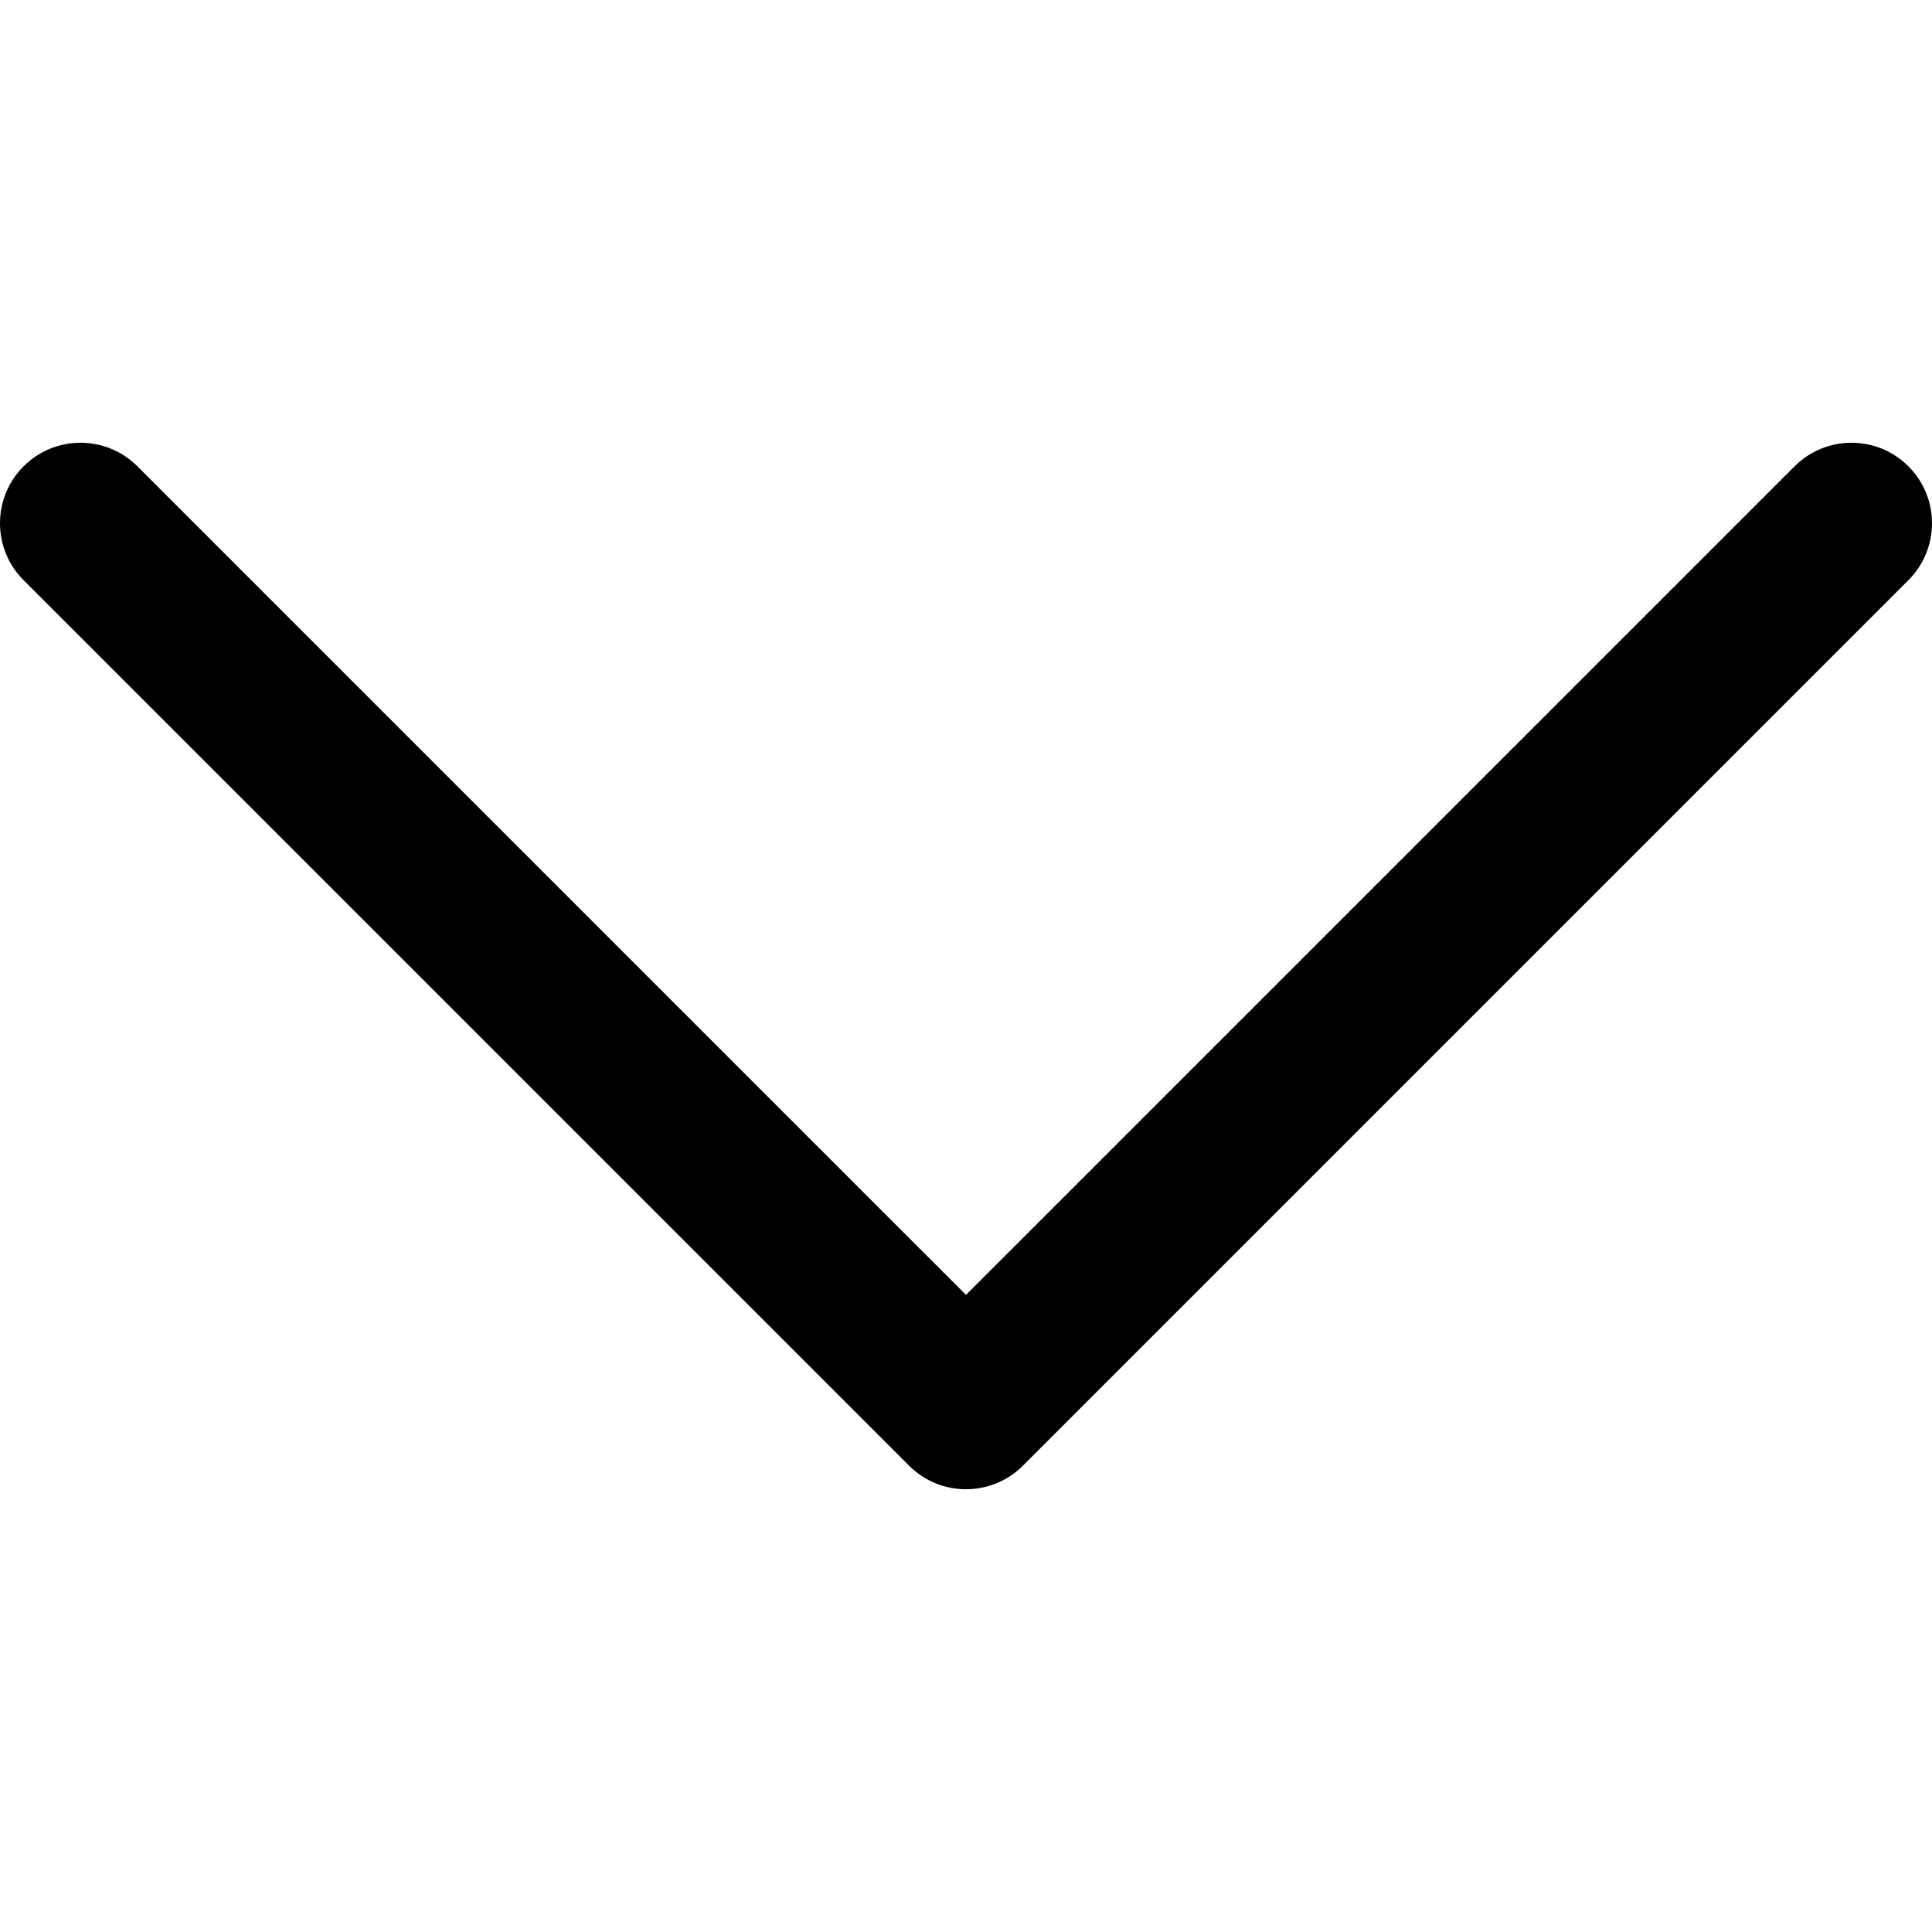
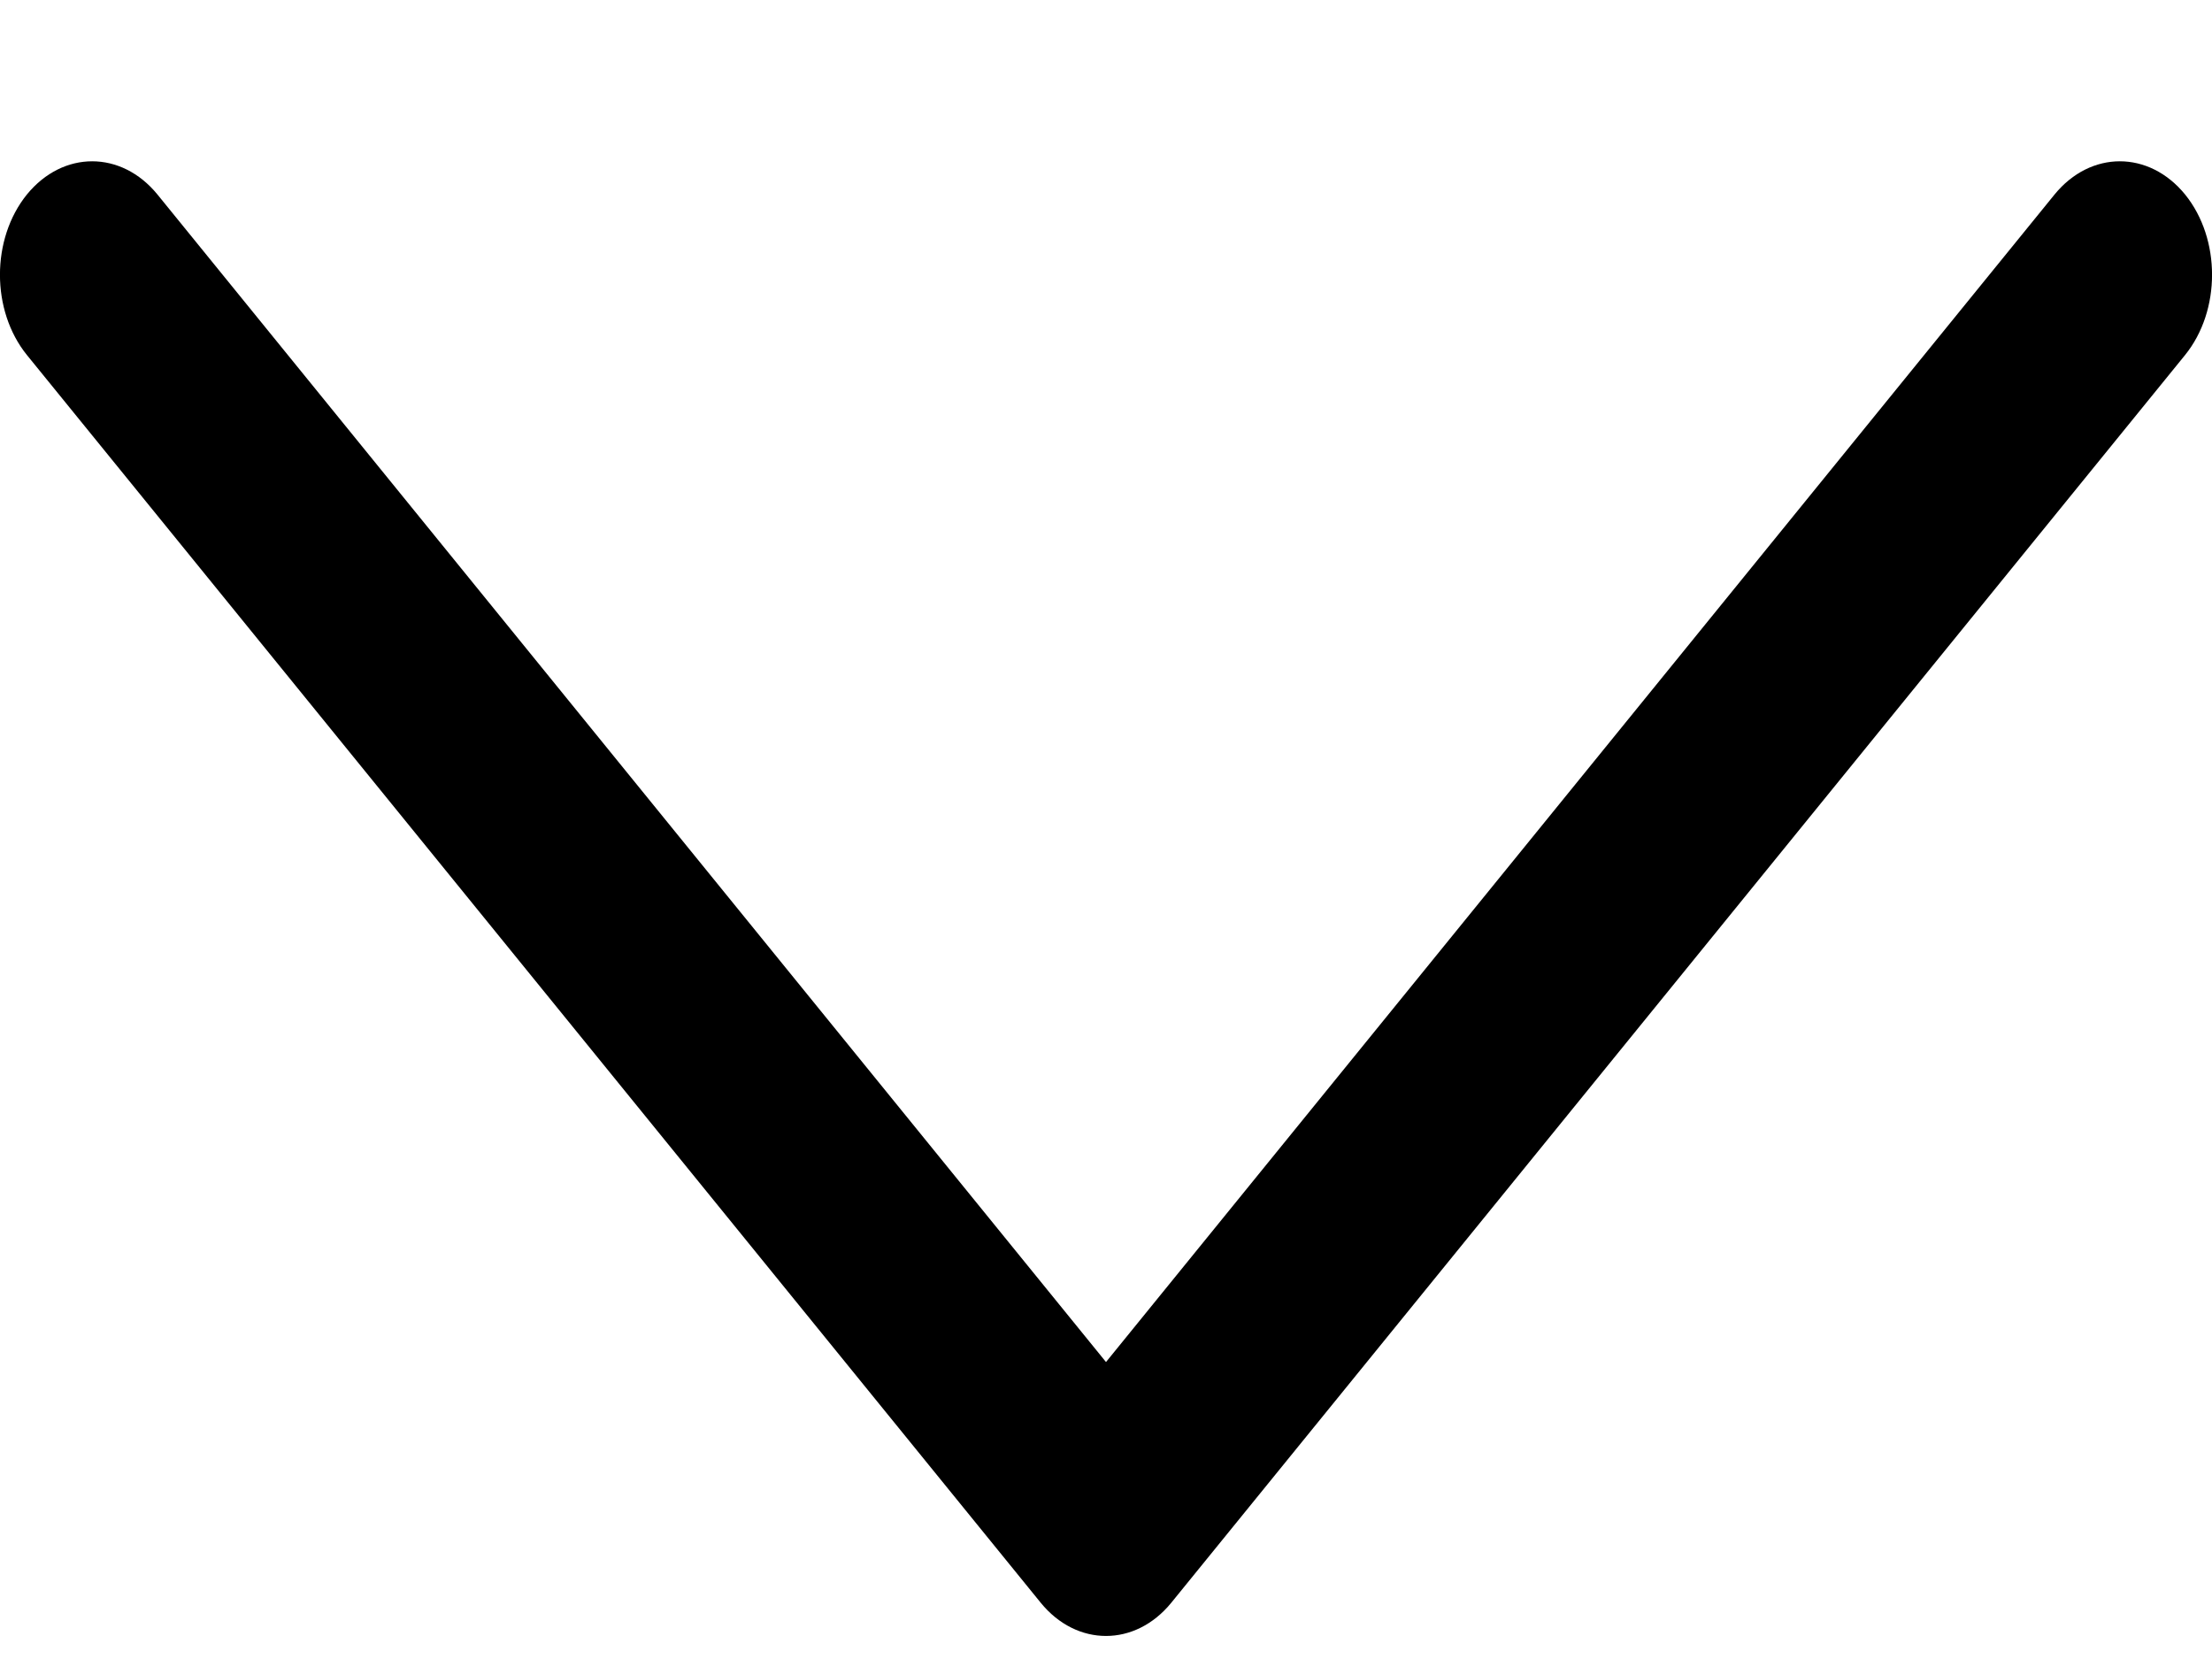
- <svg xmlns="http://www.w3.org/2000/svg" version="1.1" id="Layer_1" x="0px" y="0px" viewBox="0 0 512 512" style="enable-background:new 0 0 512 512;" xml:space="preserve" fill="black">
-   <g>
-     <g>
-       <path d="M505.752,123.582c-8.331-8.331-21.839-8.331-30.17,0L256,343.163L36.418,123.582c-8.331-8.331-21.839-8.331-30.17,0    s-8.331,21.839,0,30.17l234.667,234.667c8.331,8.331,21.839,8.331,30.17,0l234.667-234.667    C514.083,145.42,514.083,131.913,505.752,123.582z" />
-     </g>
-   </g>
-   <g>
- </g>
-   <g>
- </g>
-   <g>
- </g>
-   <g>
- </g>
-   <g>
- </g>
-   <g>
- </g>
-   <g>
- </g>
-   <g>
- </g>
-   <g>
- </g>
-   <g>
- </g>
-   <g>
- </g>
-   <g>
- </g>
-   <g>
- </g>
-   <g>
- </g>
-   <g>
- </g>
+ <svg xmlns="http://www.w3.org/2000/svg" width="12" height="9" viewBox="0 0 12 9" fill="none">
+   <path d="M11.854 1.055C11.658 0.815 11.342 0.815 11.146 1.055L6 7.389L0.854 1.055C0.658 0.815 0.342 0.815 0.146 1.055C-0.049 1.296 -0.049 1.685 0.146 1.926L5.646 8.695C5.842 8.935 6.158 8.935 6.354 8.695L11.854 1.926C12.049 1.685 12.049 1.296 11.854 1.055Z" fill="black" />
</svg>
